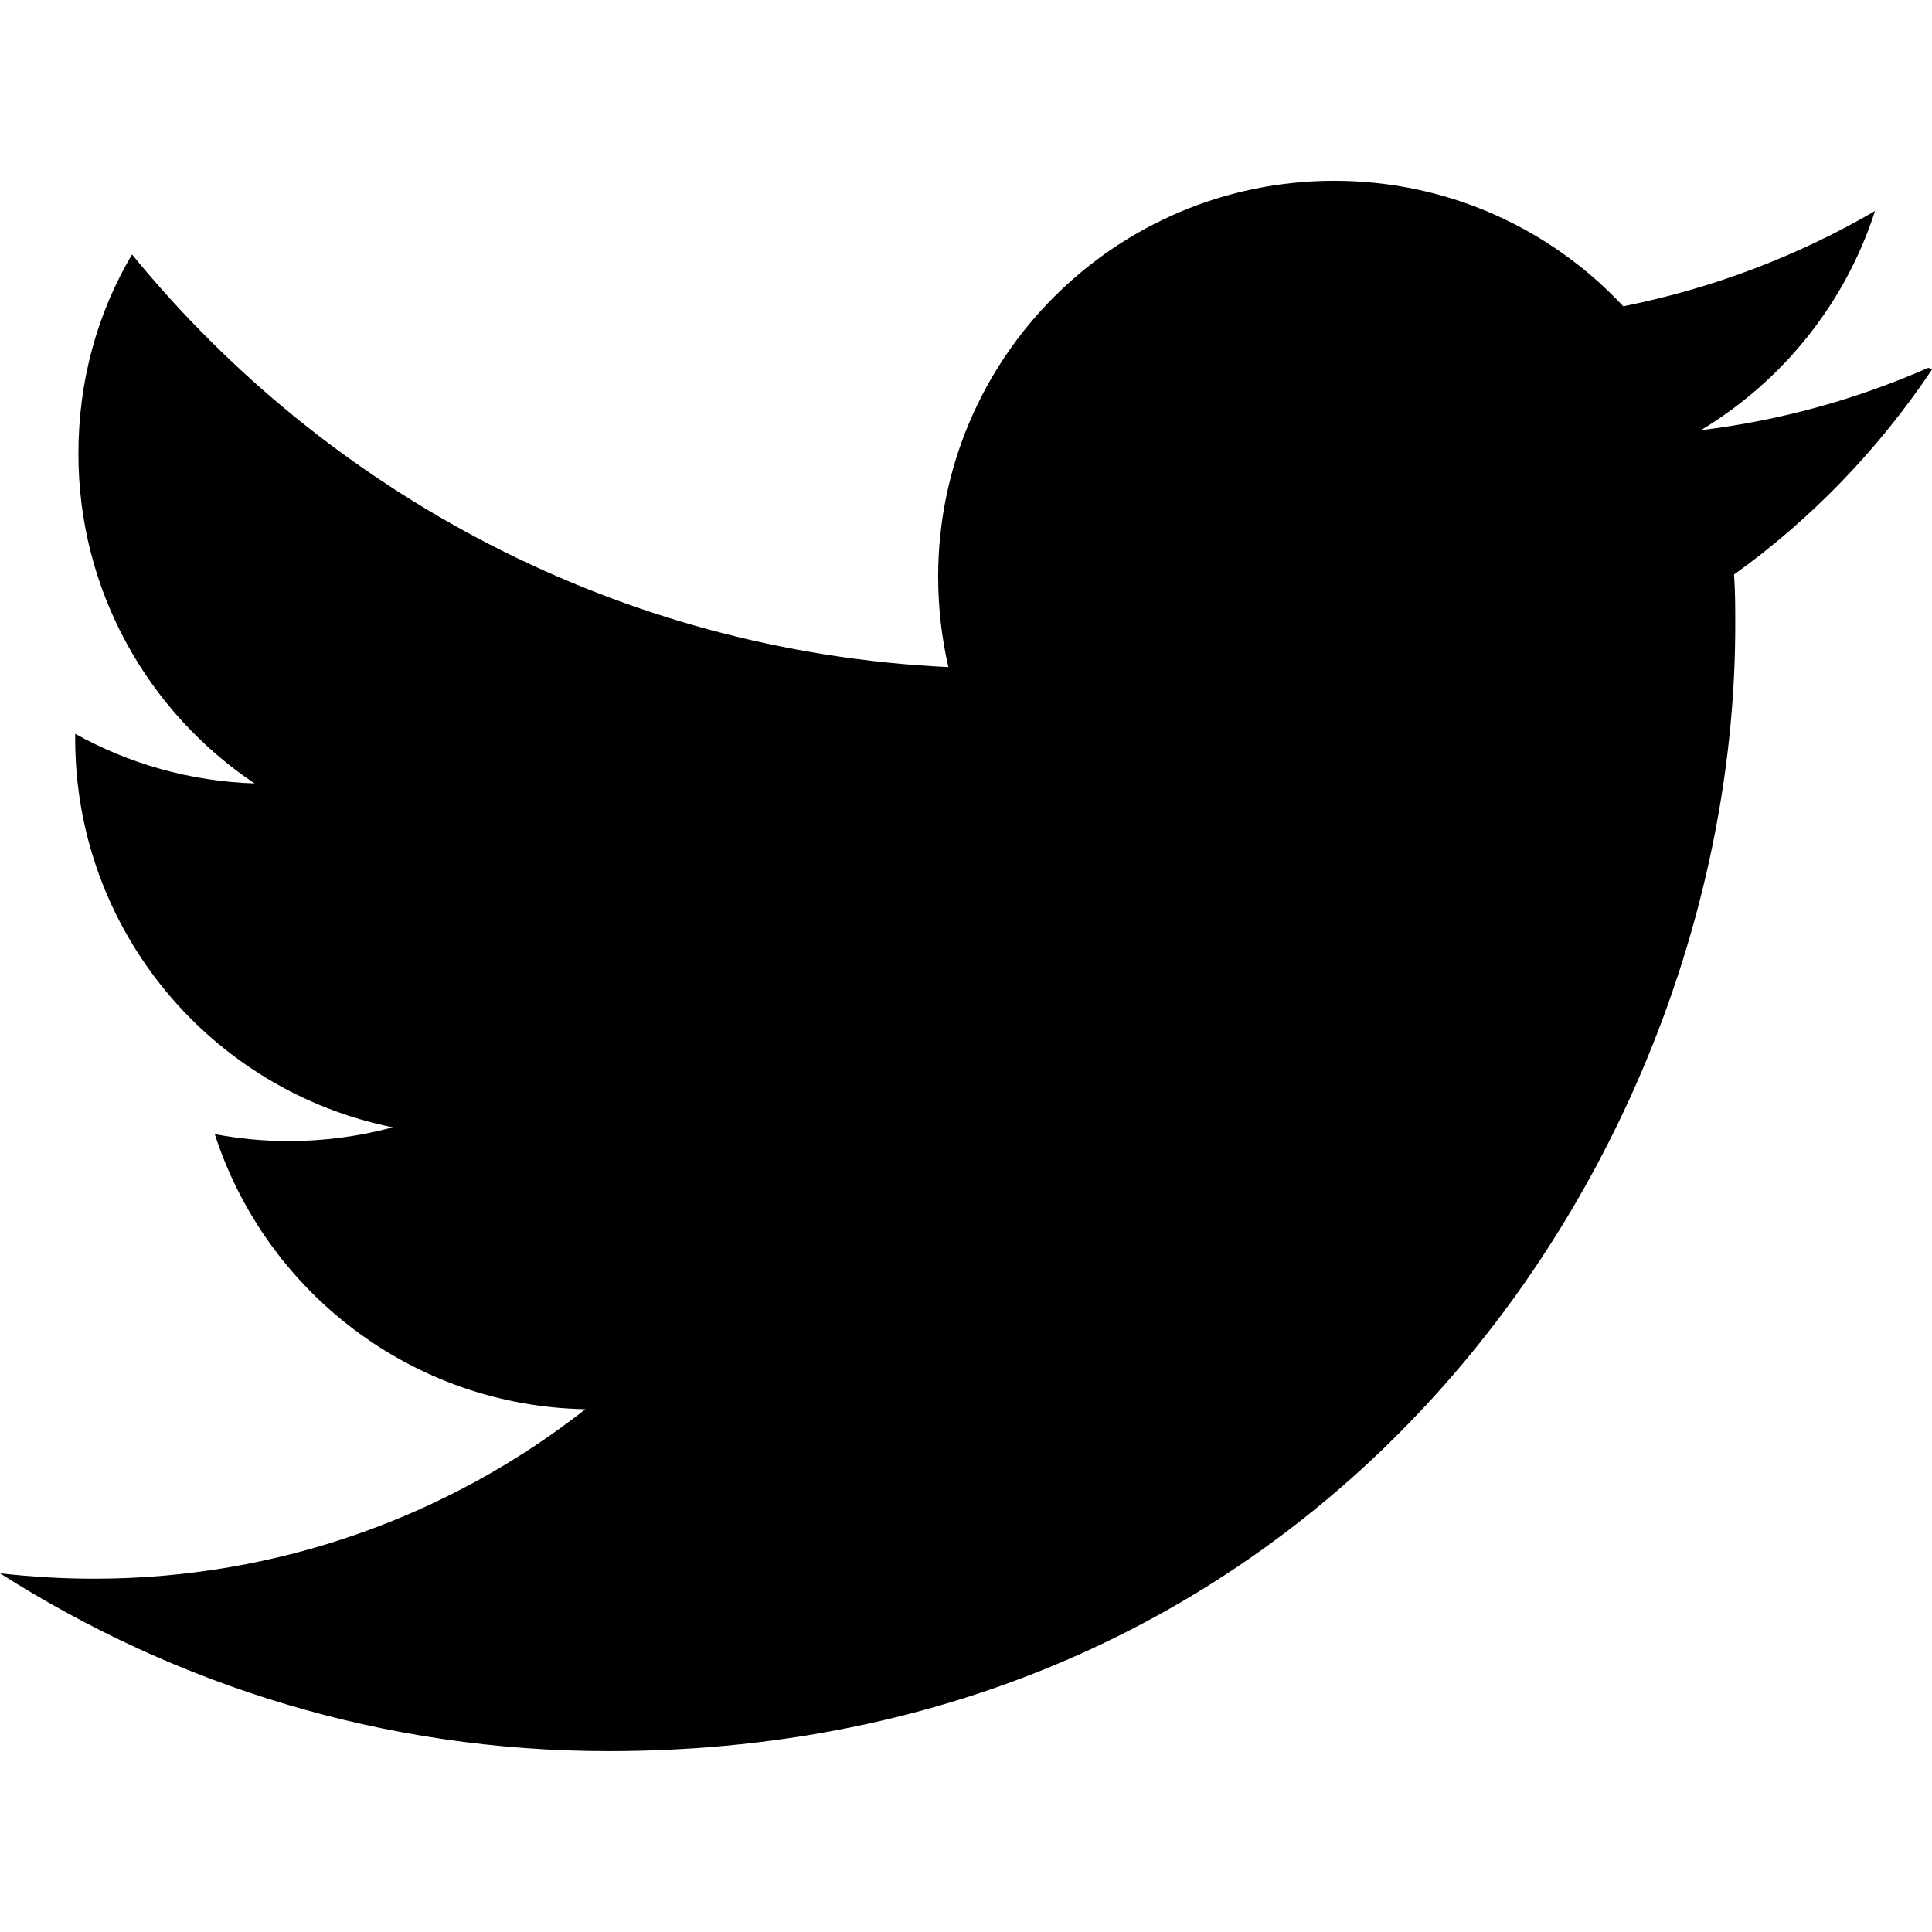
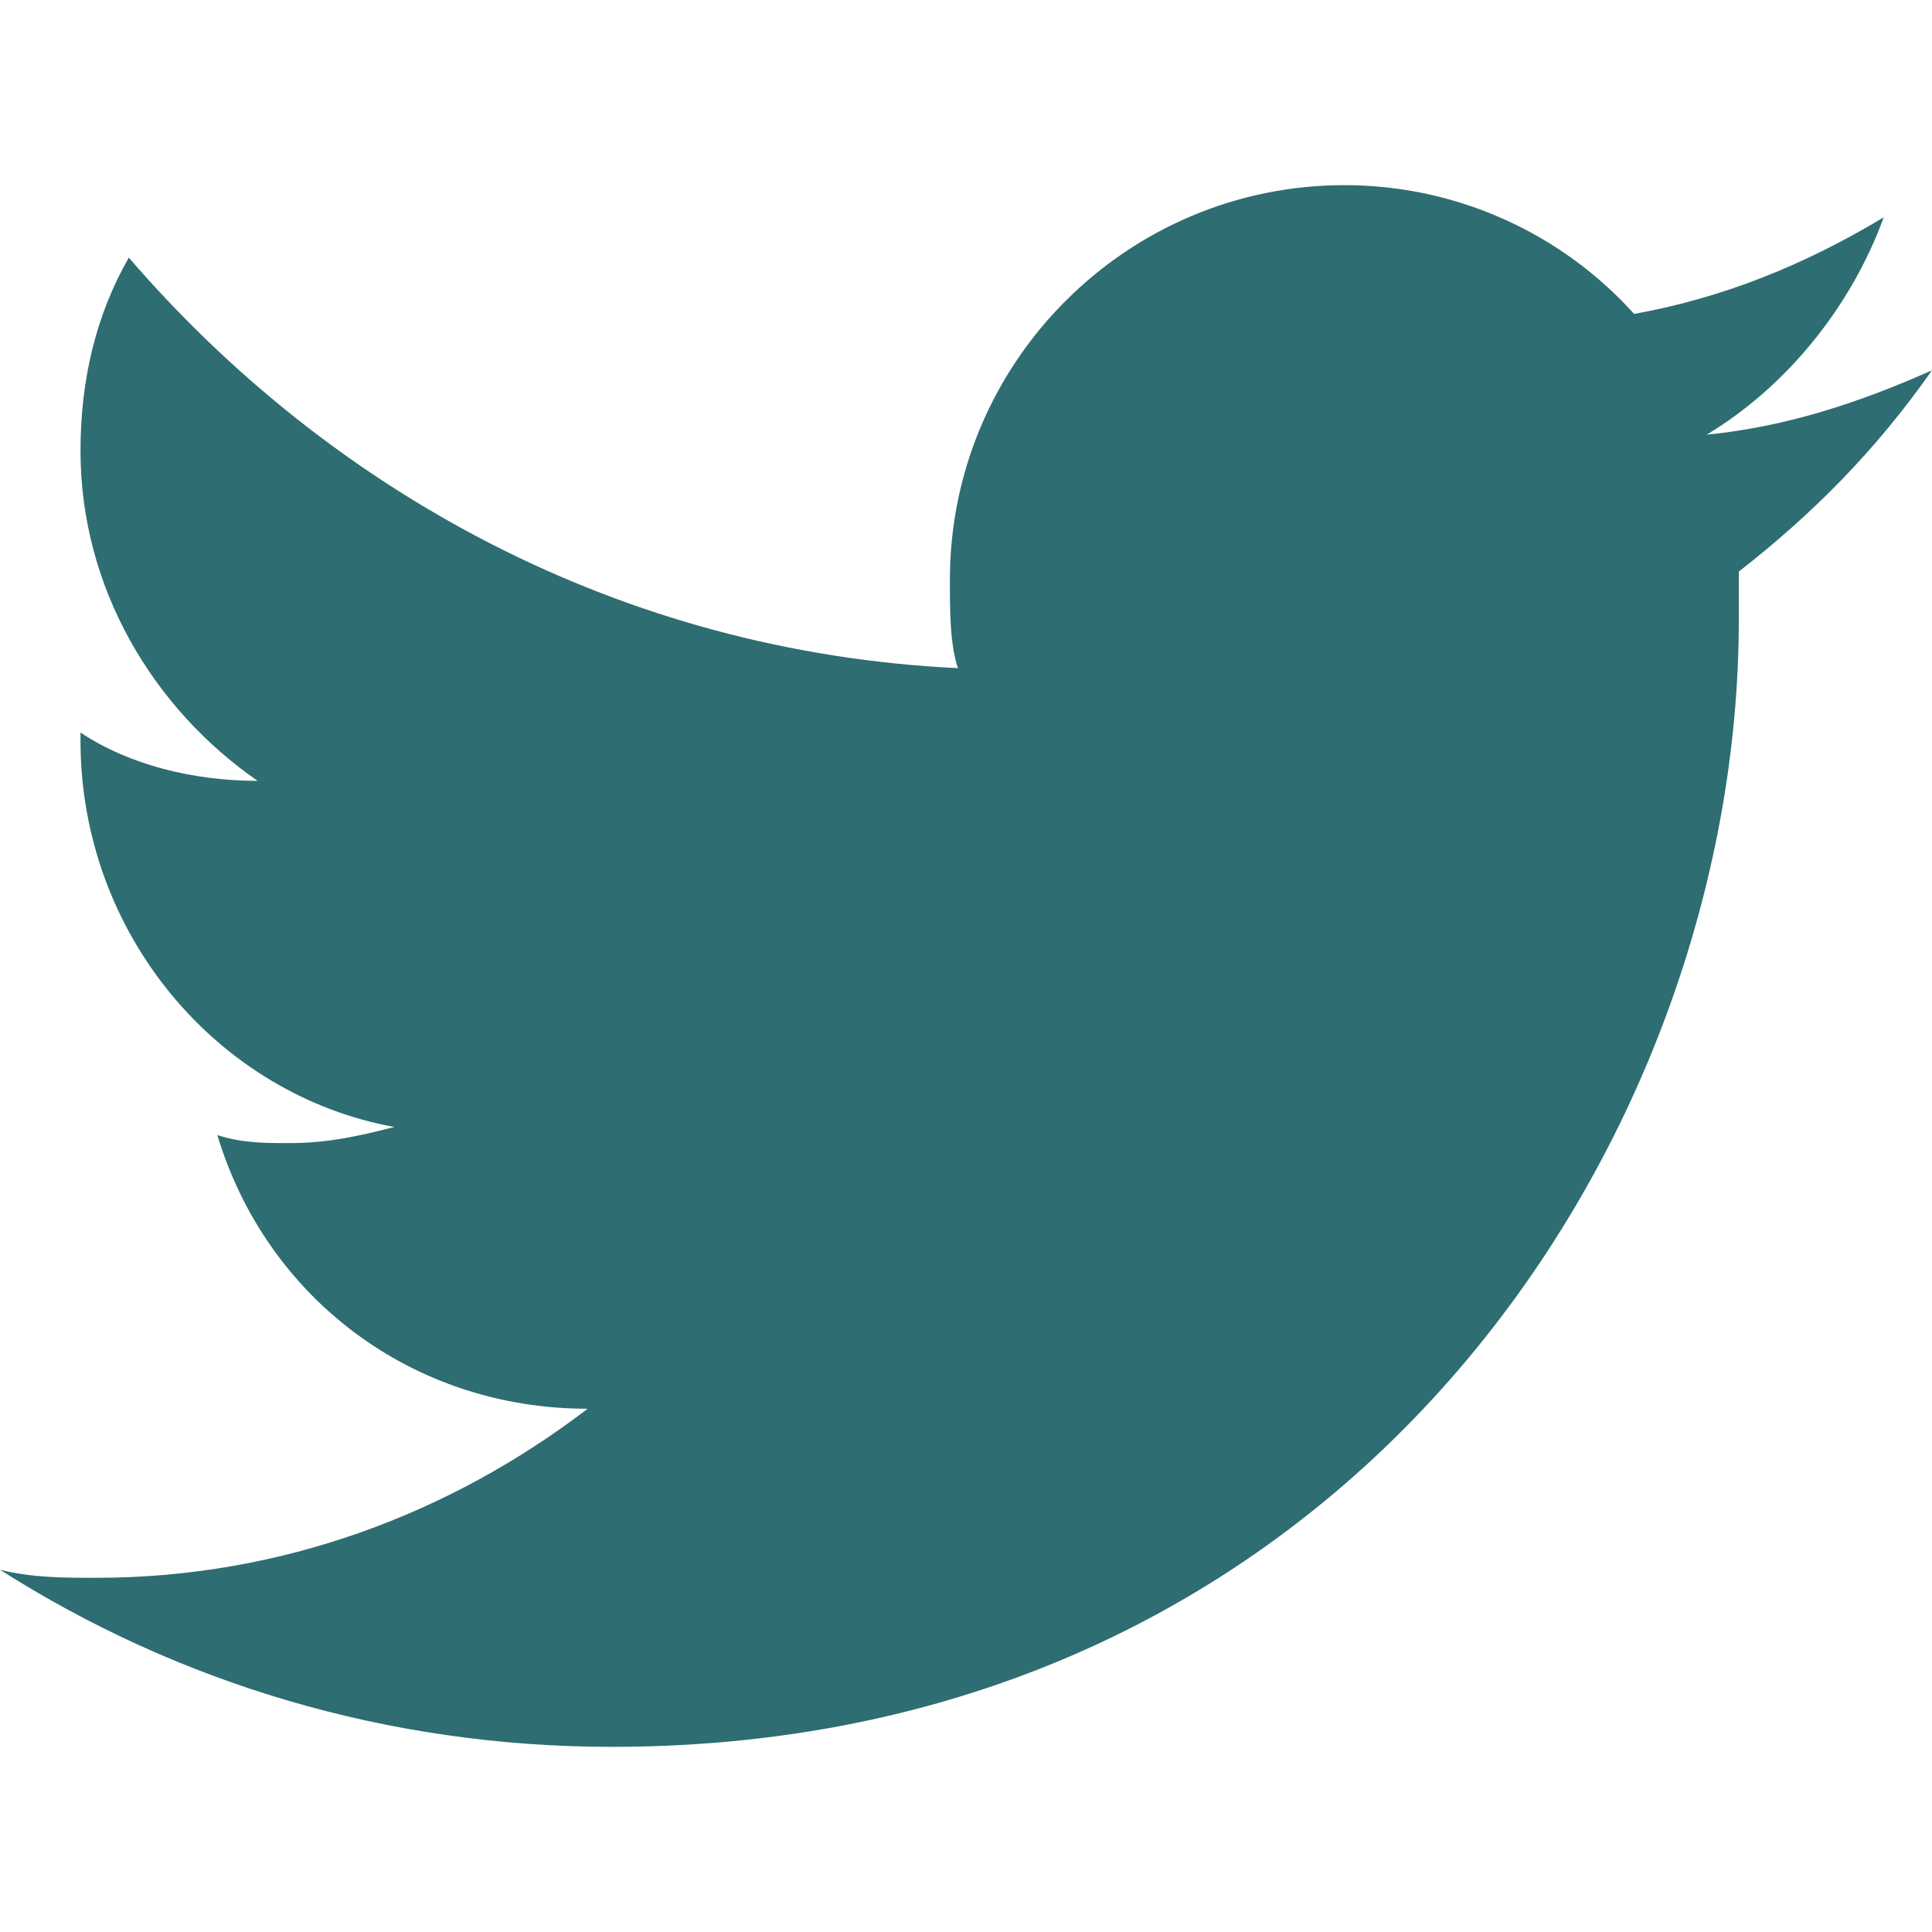
- <svg xmlns="http://www.w3.org/2000/svg" role="img" viewBox="0 0 24 24">
-   <path d="M23.954 4.569c-.885.389-1.83.654-2.825.775 1.014-.611 1.794-1.574 2.163-2.723-.951.555-2.005.959-3.127 1.184-.896-.959-2.173-1.559-3.591-1.559-2.717 0-4.92 2.203-4.92 4.917 0 .39.045.765.127 1.124C7.691 8.094 4.066 6.13 1.64 3.161c-.427.722-.666 1.561-.666 2.475 0 1.71.87 3.213 2.188 4.096-.807-.026-1.566-.248-2.228-.616v.061c0 2.385 1.693 4.374 3.946 4.827-.413.111-.849.171-1.296.171-.314 0-.615-.03-.916-.086.631 1.953 2.445 3.377 4.604 3.417-1.68 1.319-3.809 2.105-6.102 2.105-.39 0-.779-.023-1.17-.067 2.189 1.394 4.768 2.209 7.557 2.209 9.054 0 13.999-7.496 13.999-13.986 0-.209 0-.42-.015-.63.961-.689 1.8-1.56 2.46-2.548l-.047-.02z" />
+ <svg xmlns="http://www.w3.org/2000/svg" version="1.1" id="Layer_1" x="0px" y="0px" viewBox="0 0 24 24" style="enable-background:new 0 0 24 24;" xml:space="preserve">
+   <style type="text/css">
+ 	.st0{fill:#2E6D72;}
+ </style>
+   <path class="st0" d="M24,4.6c-0.9,0.4-1.8,0.7-2.8,0.8c1-0.6,1.8-1.6,2.2-2.7c-1,0.6-2,1-3.1,1.2c-0.9-1-2.2-1.6-3.6-1.6  c-2.7,0-4.9,2.2-4.9,4.9c0,0.4,0,0.8,0.1,1.1C7.7,8.1,4.1,6.1,1.6,3.2C1.2,3.9,1,4.7,1,5.6c0,1.7,0.9,3.2,2.2,4.1  c-0.8,0-1.6-0.2-2.2-0.6v0.1c0,2.4,1.7,4.4,3.9,4.8c-0.4,0.1-0.8,0.2-1.3,0.2c-0.3,0-0.6,0-0.9-0.1c0.6,2,2.4,3.4,4.6,3.4  c-1.7,1.3-3.8,2.1-6.1,2.1c-0.4,0-0.8,0-1.2-0.1c2.2,1.4,4.8,2.2,7.6,2.2c9.1,0,14-7.5,14-14c0-0.2,0-0.4,0-0.6  C22.5,6.4,23.3,5.6,24,4.6C24,4.6,24,4.6,24,4.6z" />
</svg>
